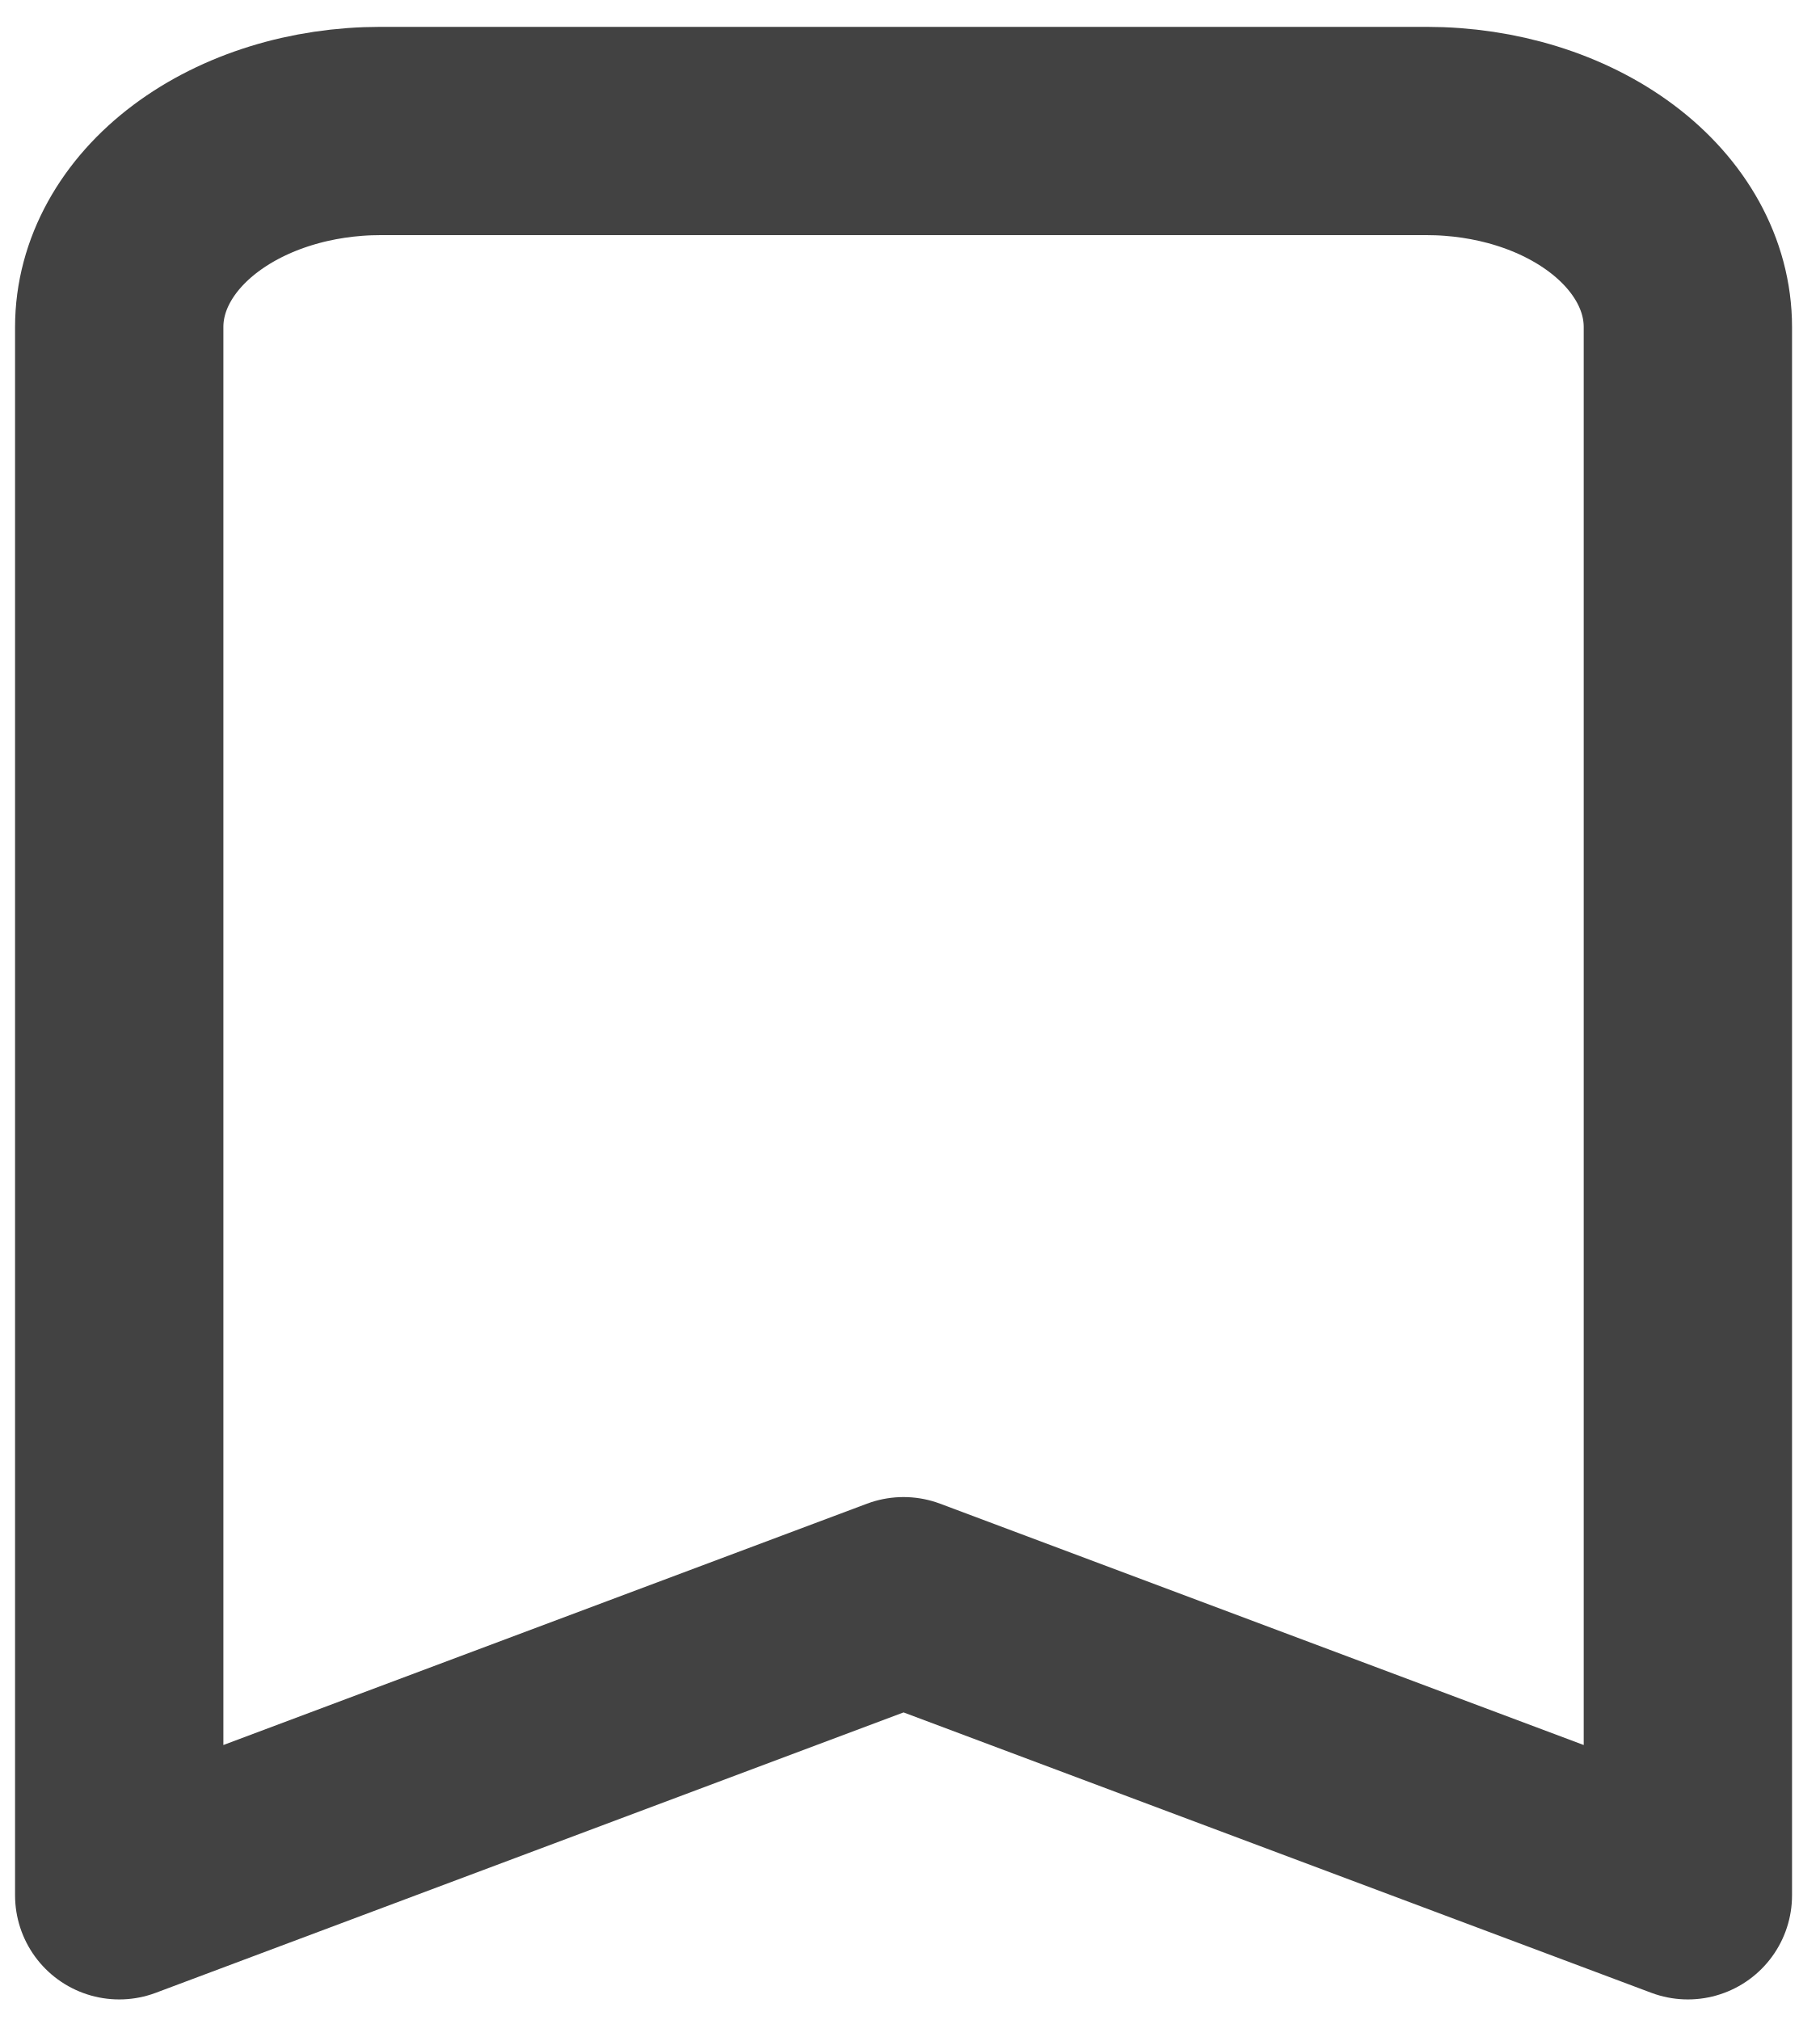
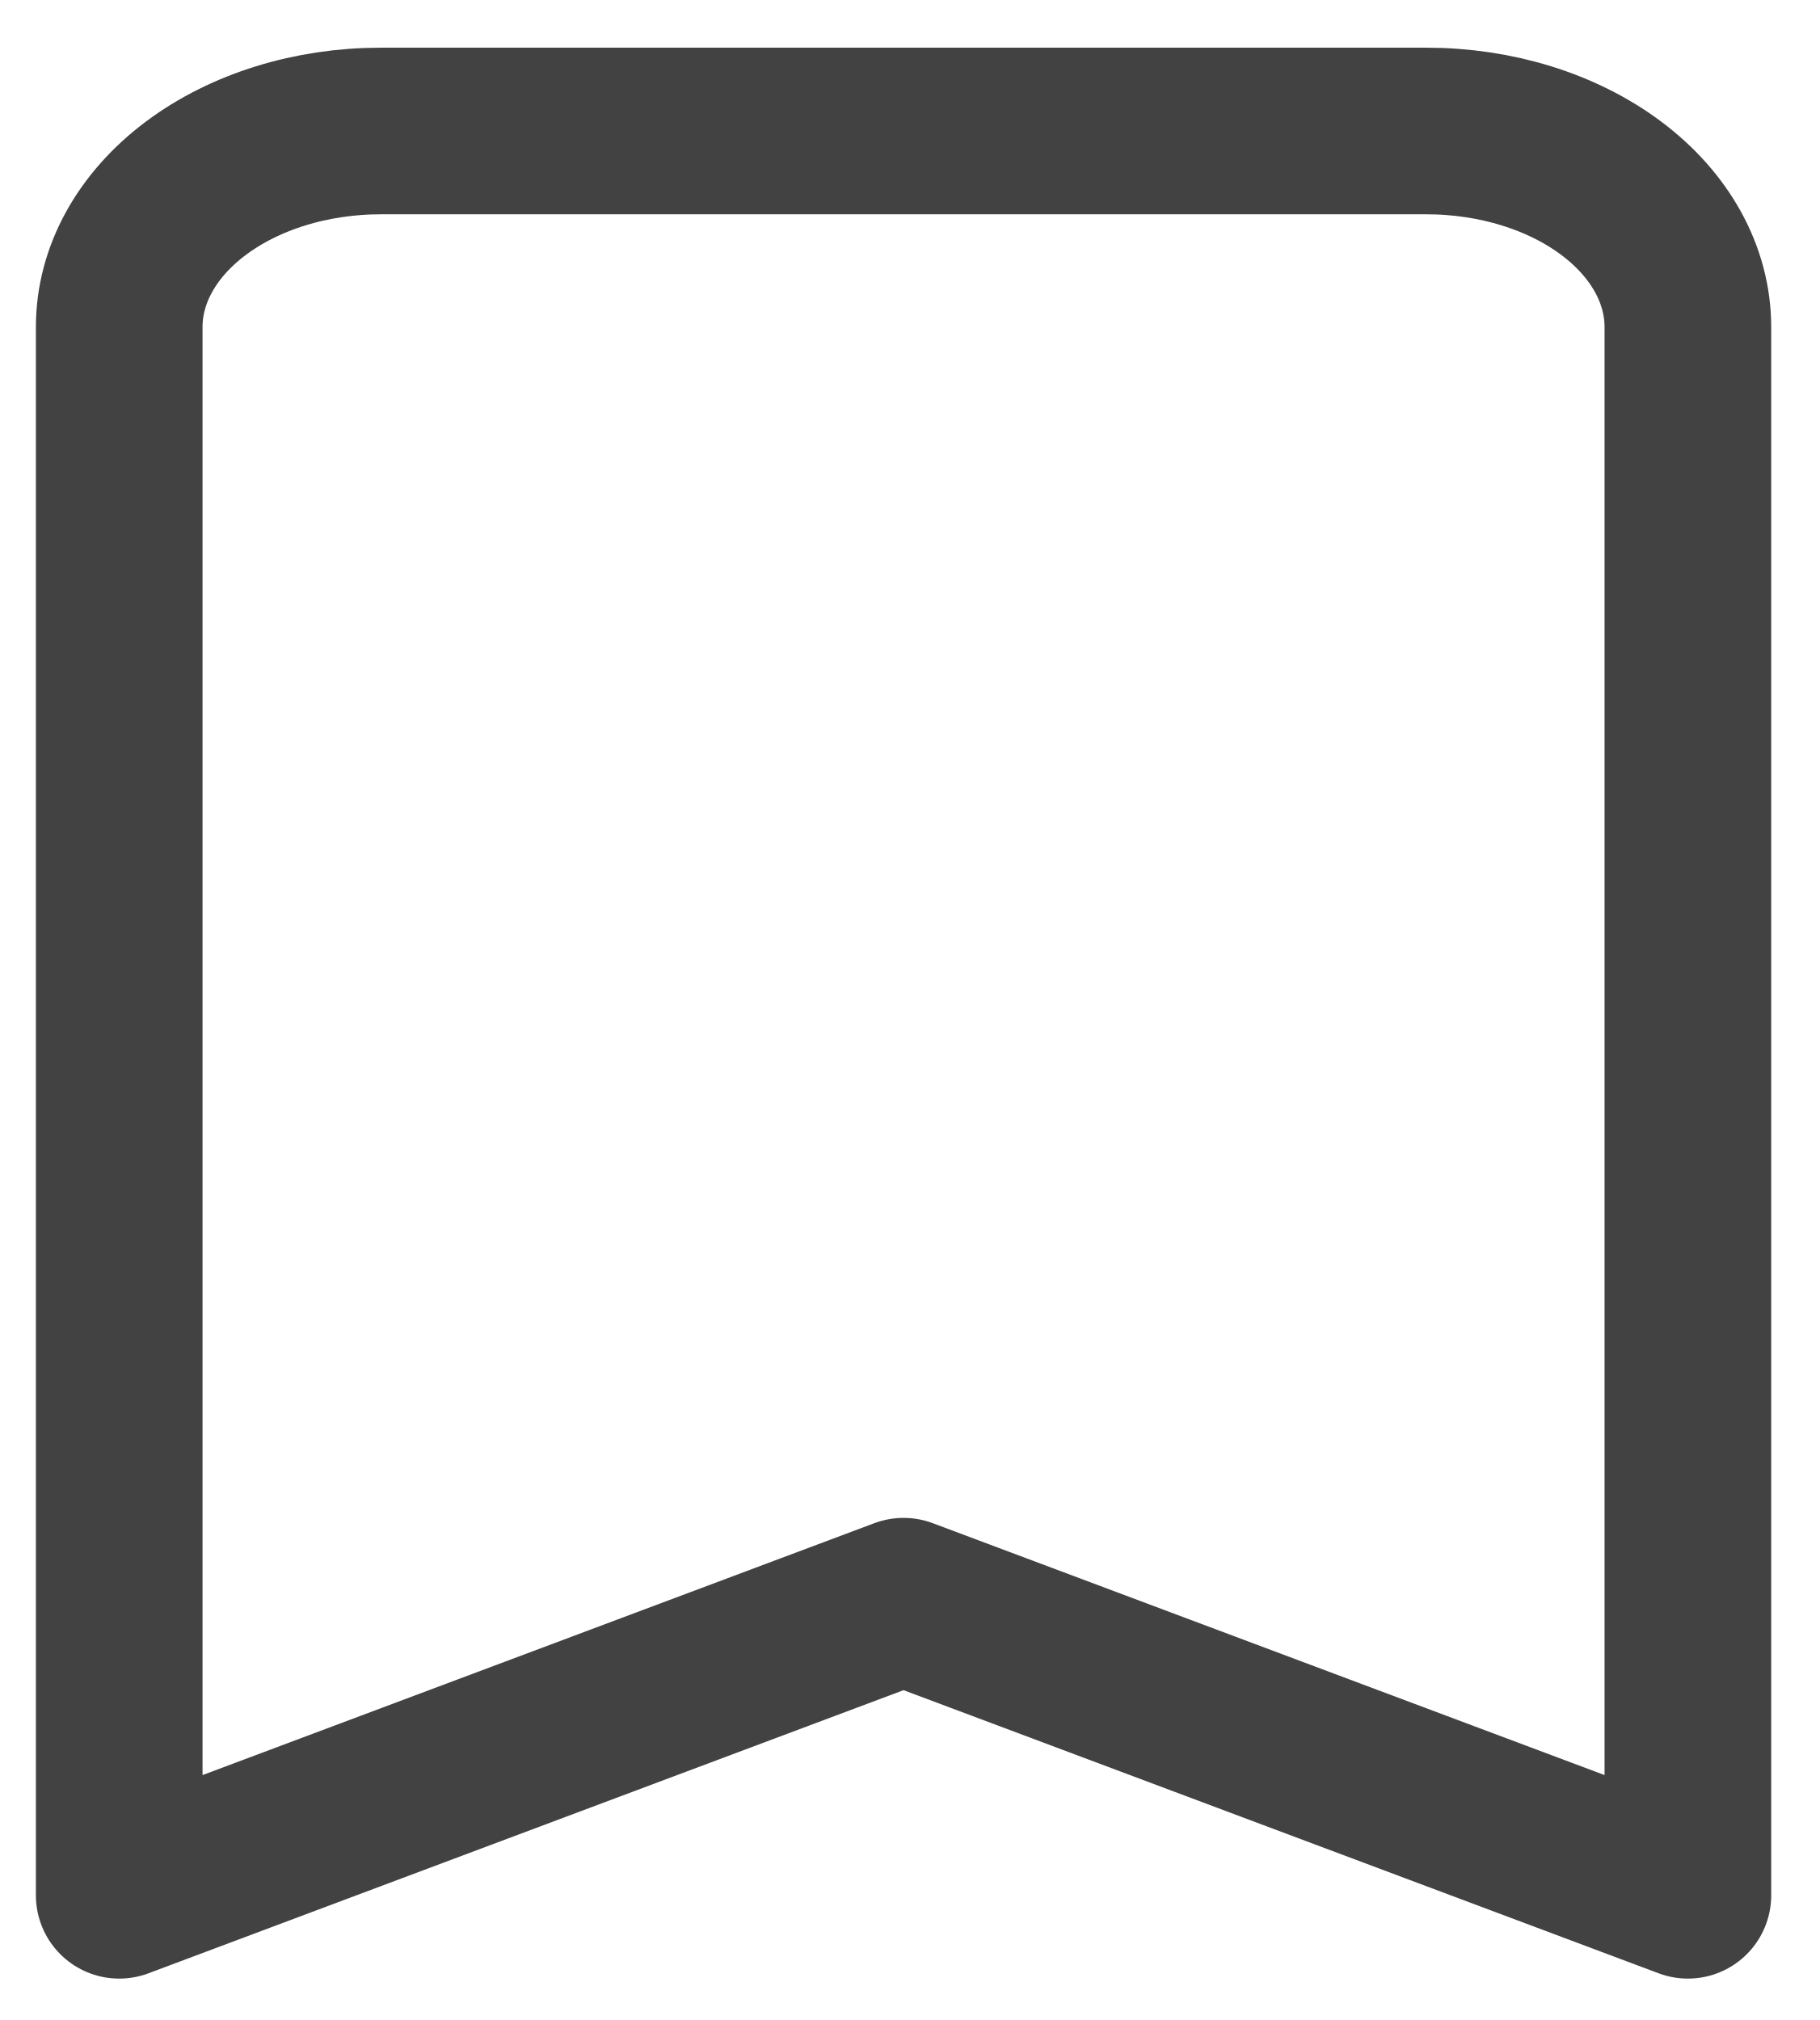
<svg xmlns="http://www.w3.org/2000/svg" width="43.5" height="48.3" viewBox="0 0 14.5 16.1" fill="none">
  <g transform="translate(-323.8 -652.1)">
-     <path id="Vector_6" d="M335.167 653.144H326.833C326.281 653.144 325.751 653.308 325.36 653.601C324.969 653.894 324.75 654.292 324.75 654.706V667.206L331 664.862L337.25 667.206V654.706C337.25 654.292 337.031 653.894 336.64 653.601C336.249 653.308 335.719 653.144 335.167 653.144Z" stroke-width="1.66" stroke-linecap="round" stroke-linejoin="round" stroke="#424242" />
+     <path id="Vector_6" d="M335.167 653.144H326.833C326.281 653.144 325.751 653.308 325.36 653.601C324.969 653.894 324.75 654.292 324.75 654.706V667.206L331 664.862L337.25 667.206V654.706C337.25 654.292 337.031 653.894 336.64 653.601C336.249 653.308 335.719 653.144 335.167 653.144Z" stroke-width="1.328" stroke-linecap="round" stroke-linejoin="round" stroke="#424242" />
  </g>
</svg>
